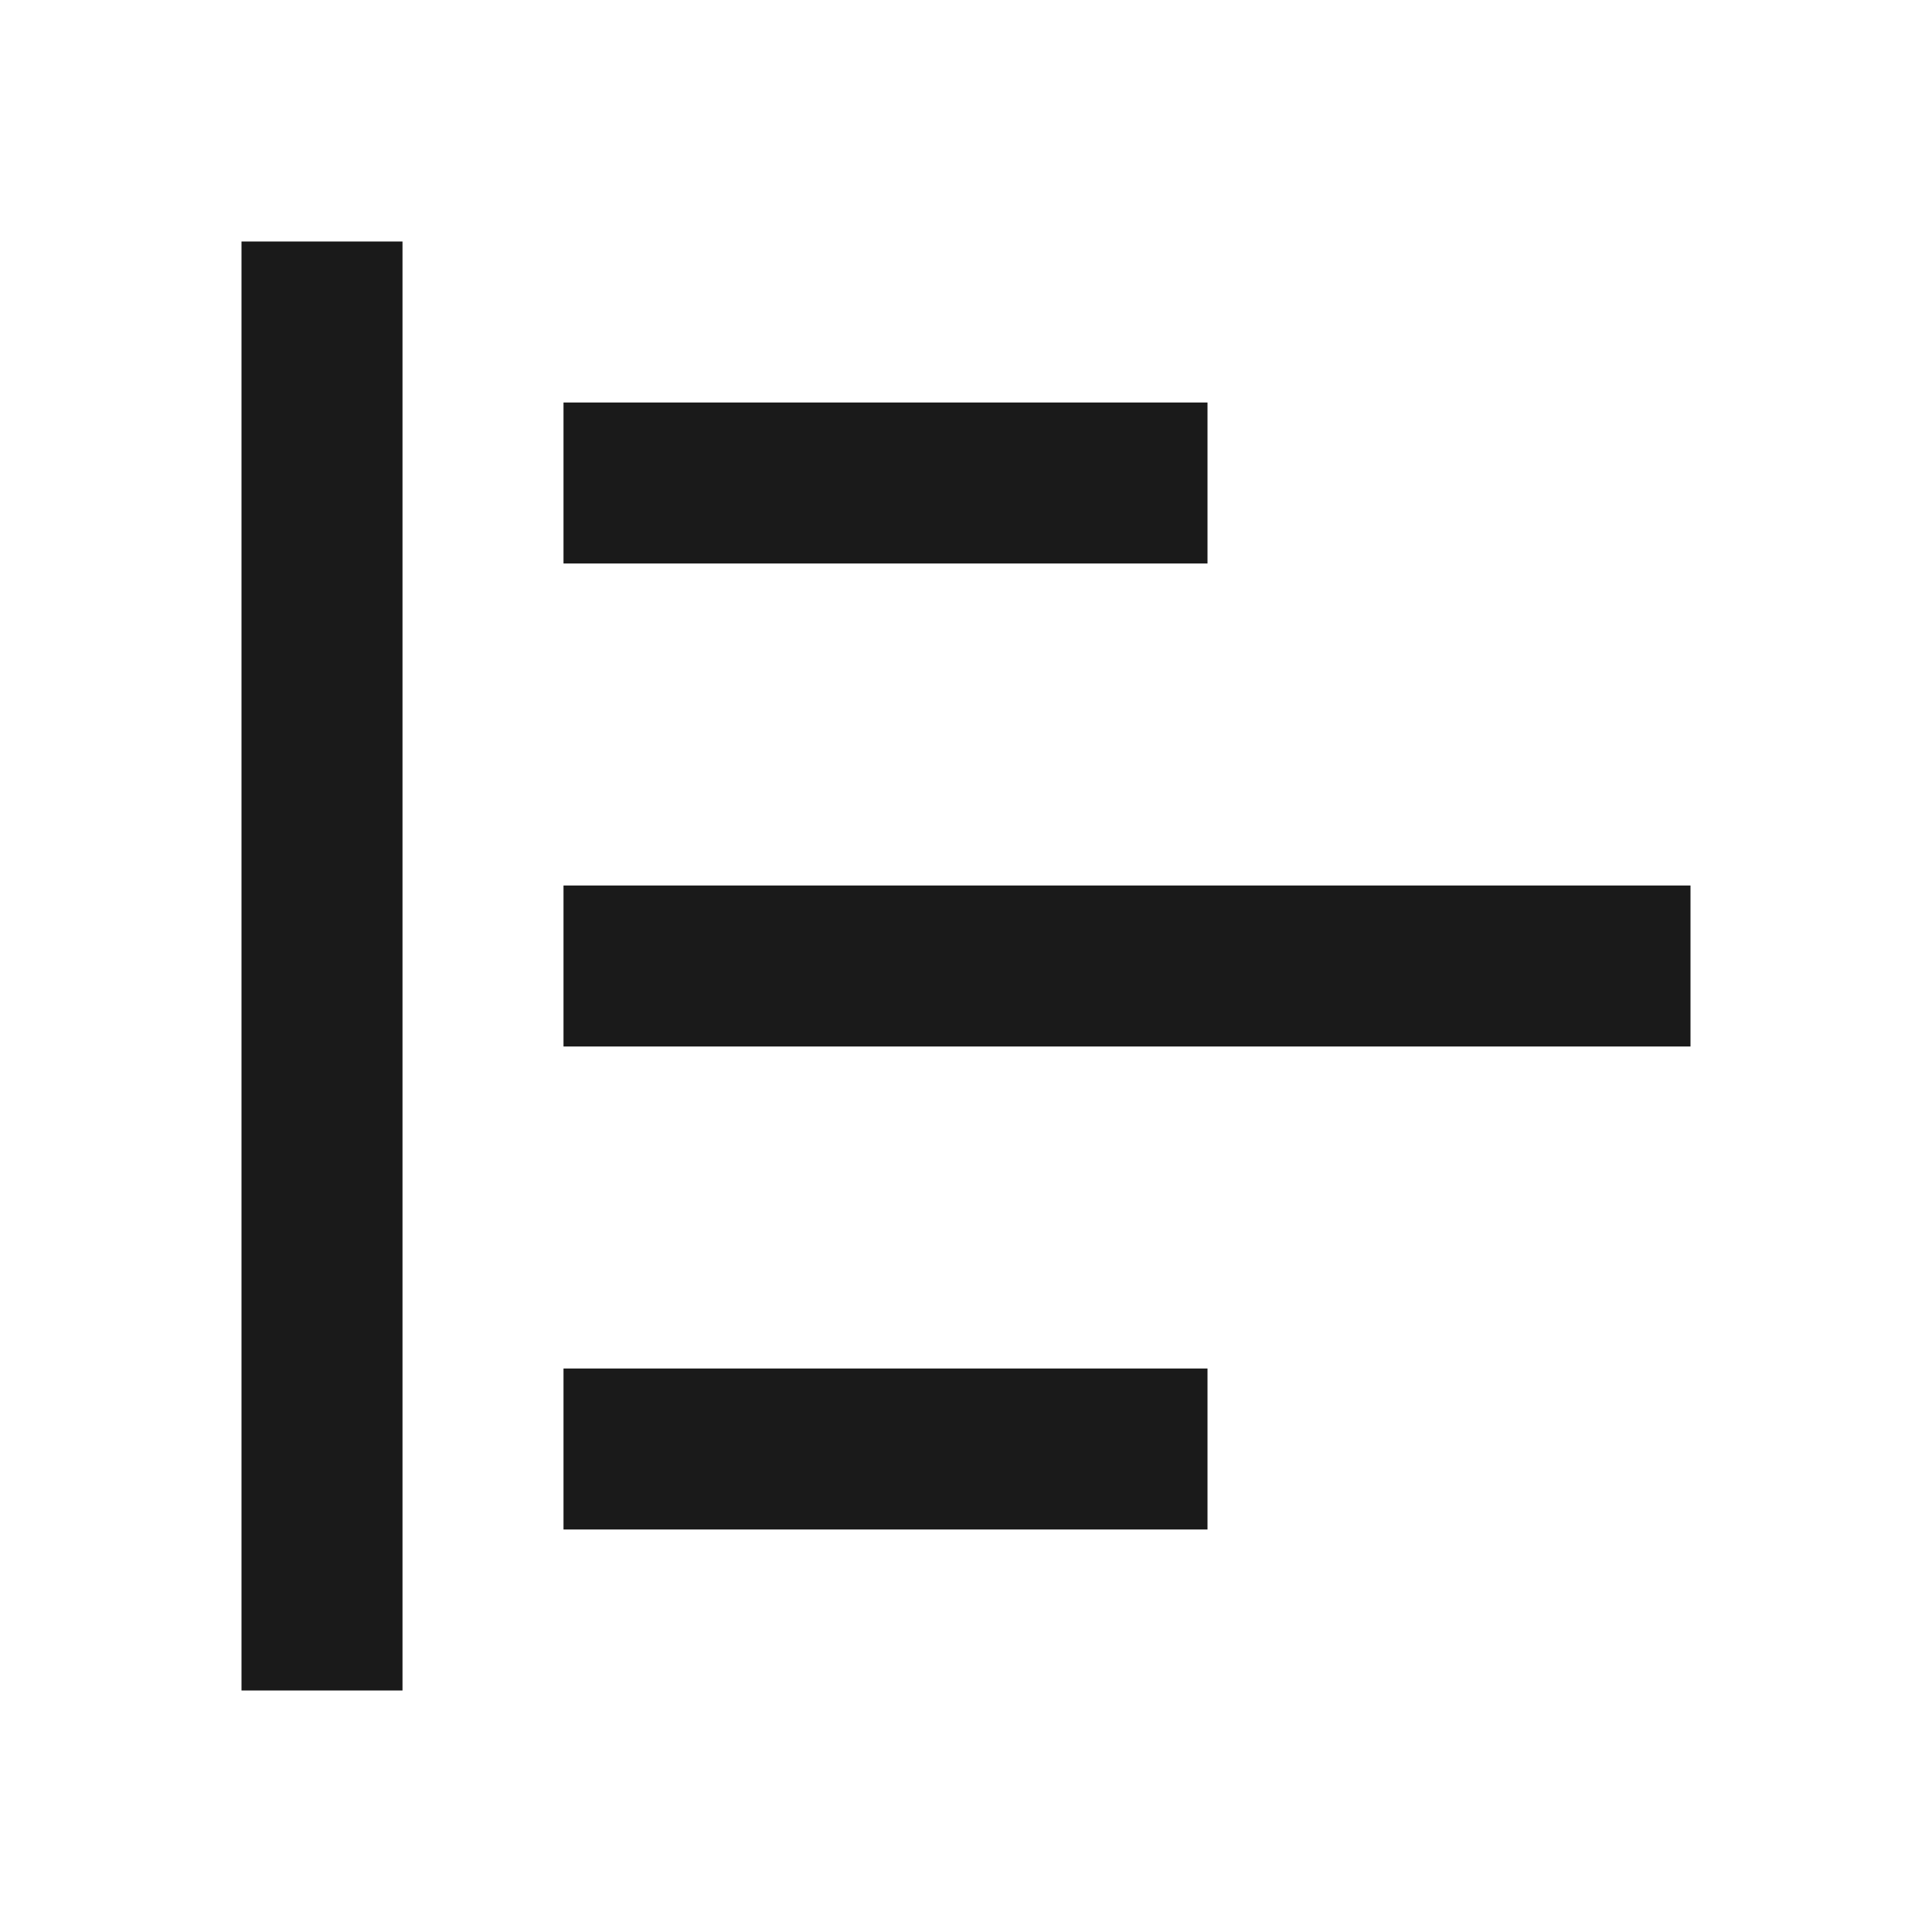
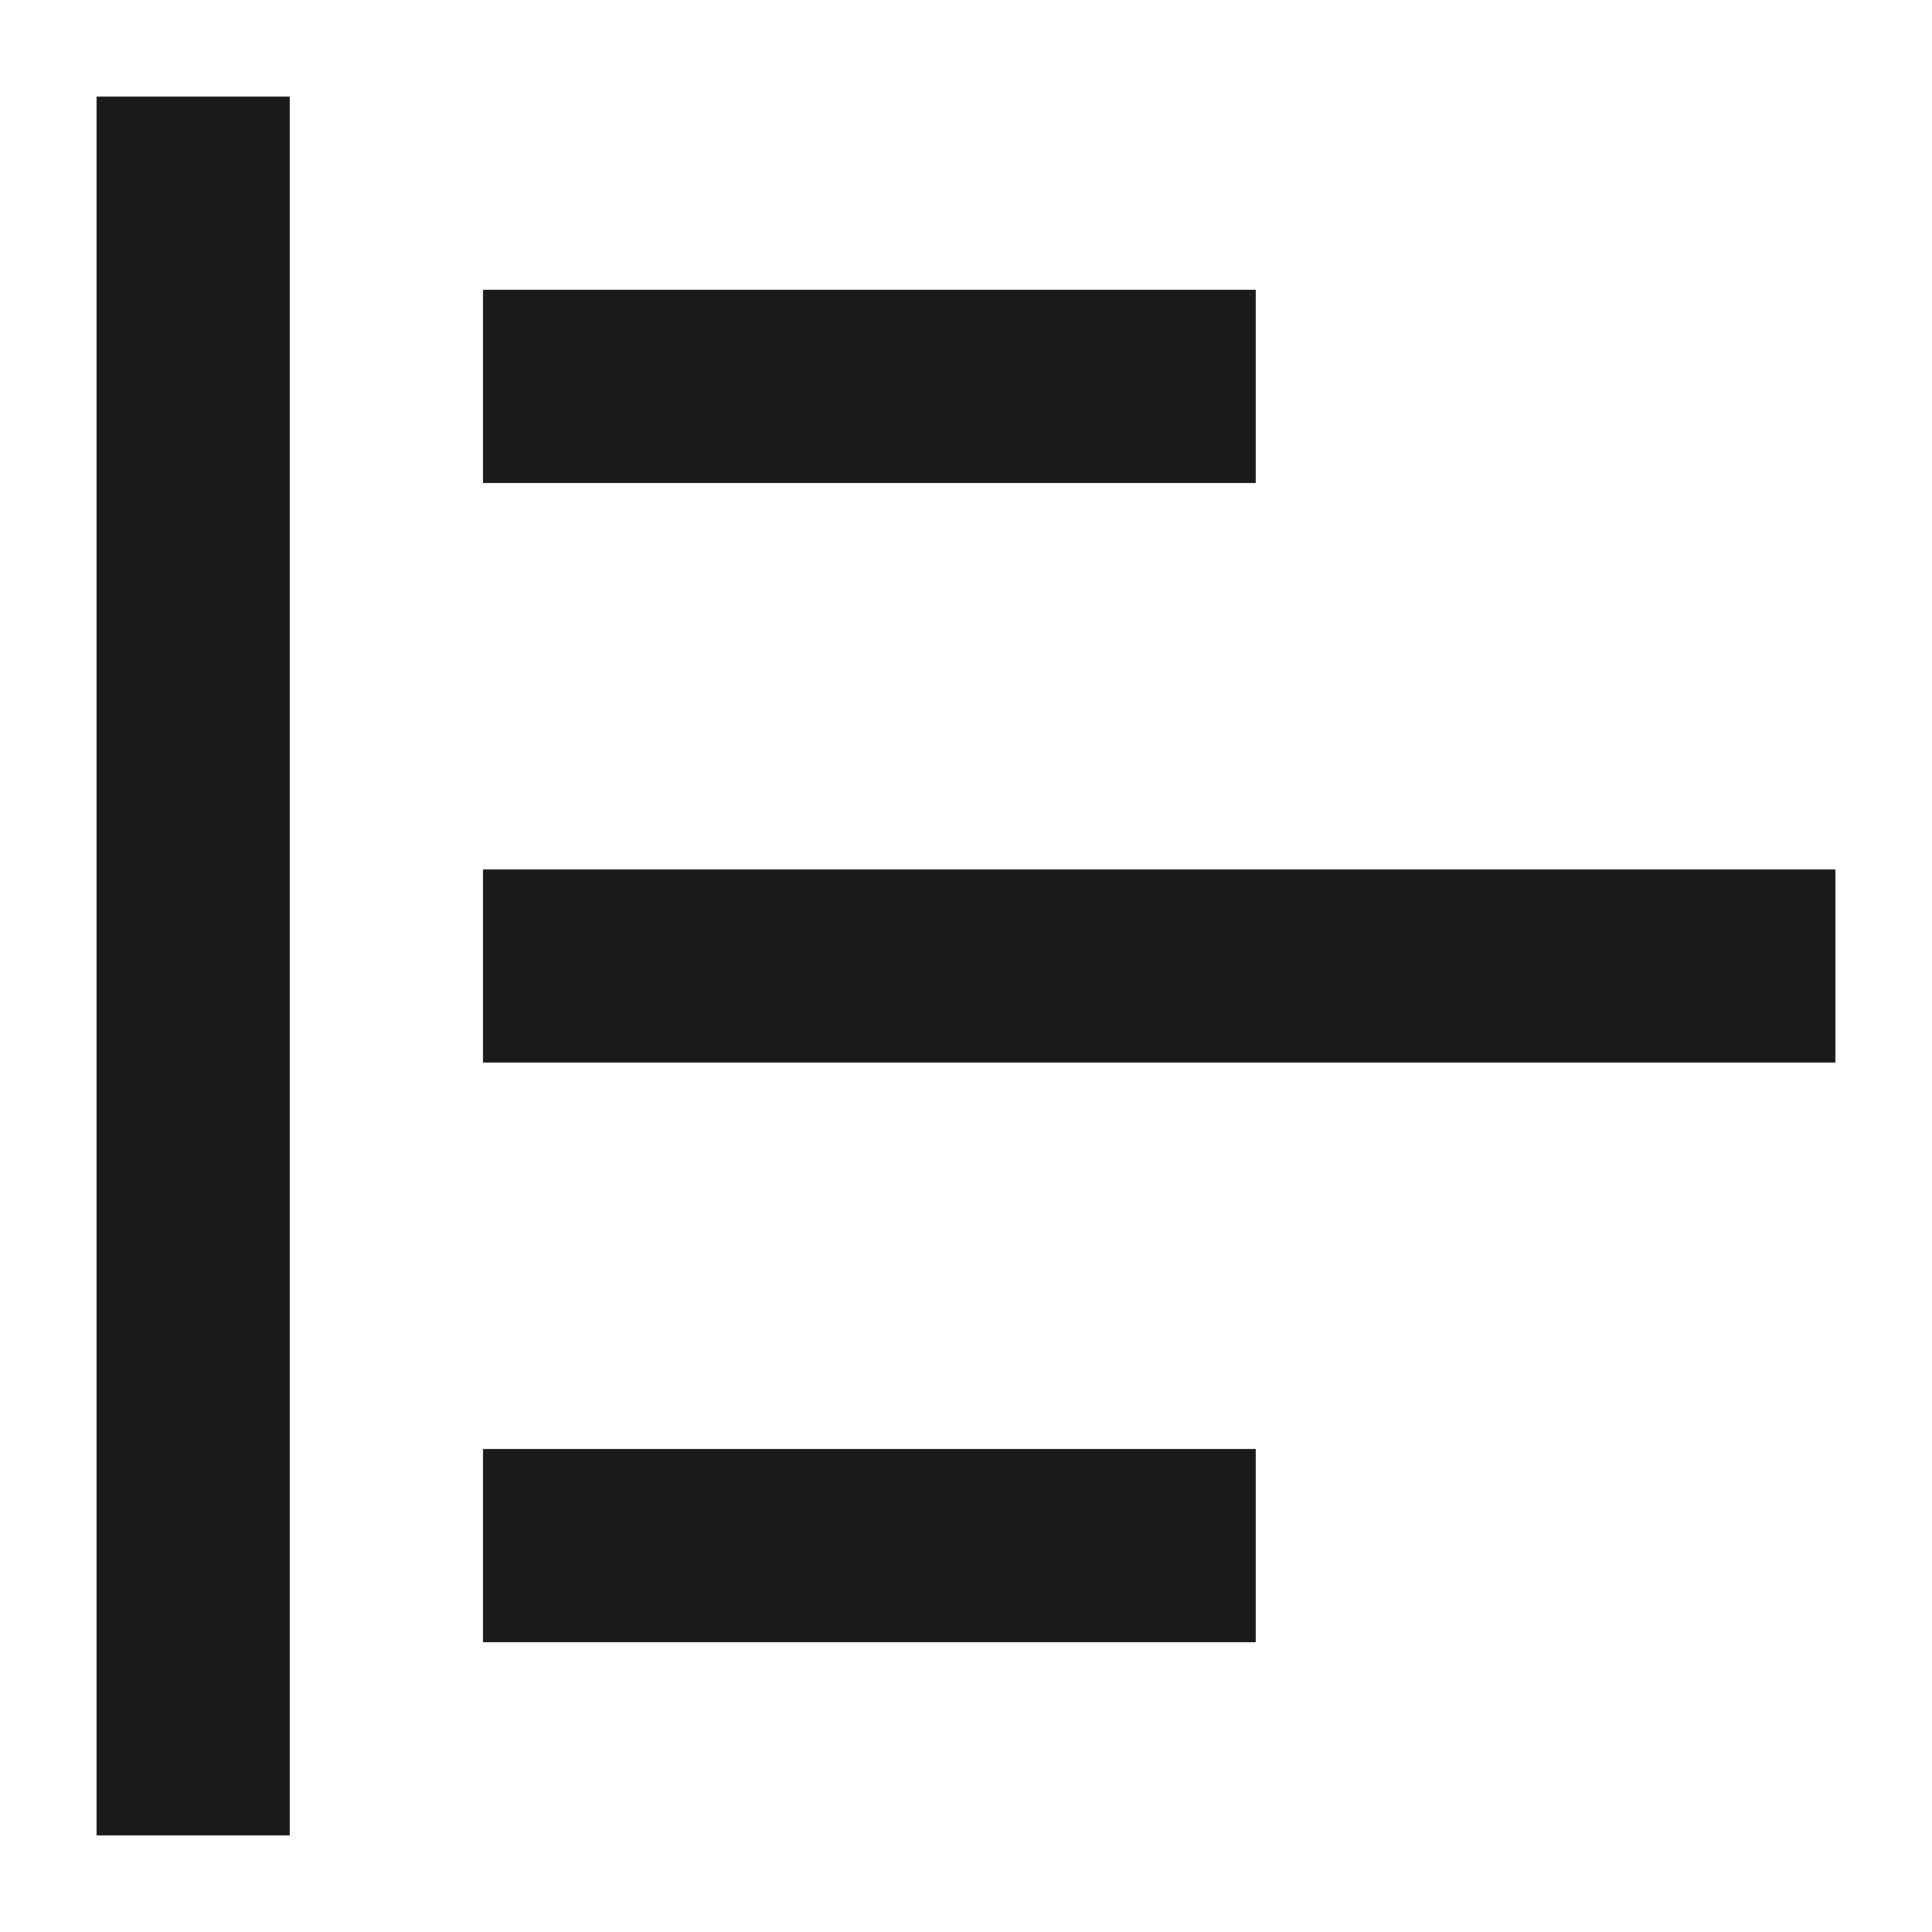
- <svg xmlns="http://www.w3.org/2000/svg" version="1.1" id="svg33406" xml:space="preserve" width="24" height="24" viewBox="0 0 24 24">
+ <svg xmlns="http://www.w3.org/2000/svg" version="1.1" id="svg33406" xml:space="preserve" width="20" height="20" viewBox="0 0 20 20">
  <defs id="defs33410" />
-   <path style="fill:#1a1a1a;fill-rule:evenodd;stroke:#1a1a1a;stroke-width:2;stroke-linecap:butt;stroke-linejoin:miter;stroke-miterlimit:4;stroke-dasharray:none;stroke-opacity:1" d="M 4,3 V 21" id="path33601" />
-   <path style="fill:none;fill-rule:evenodd;stroke:#1a1a1a;stroke-width:2;stroke-linecap:butt;stroke-linejoin:miter;stroke-miterlimit:4;stroke-dasharray:none;stroke-opacity:1" d="M 7,6 15,6" id="path33702-3" />
-   <path style="fill:none;fill-rule:evenodd;stroke:#1a1a1a;stroke-width:2;stroke-linecap:butt;stroke-linejoin:miter;stroke-miterlimit:4;stroke-dasharray:none;stroke-opacity:1" d="M 7,12 H 21" id="path33704-6" />
-   <path style="fill:none;fill-rule:evenodd;stroke:#1a1a1a;stroke-width:2;stroke-linecap:butt;stroke-linejoin:miter;stroke-miterlimit:4;stroke-dasharray:none;stroke-opacity:1" d="M 7,18 H 15" id="path33706-7" />
+   <g id="g2109" transform="translate(-2,-2)">
+     <path style="fill:#1a1a1a;fill-rule:evenodd;stroke:#1a1a1a;stroke-width:2;stroke-linecap:butt;stroke-linejoin:miter;stroke-miterlimit:4;stroke-dasharray:none;stroke-opacity:1" d="M 4,3 V 21" id="path33601" />
+     <path style="fill:none;fill-rule:evenodd;stroke:#1a1a1a;stroke-width:2;stroke-linecap:butt;stroke-linejoin:miter;stroke-miterlimit:4;stroke-dasharray:none;stroke-opacity:1" d="M 7,6 15,6" id="path33702-3" />
+     <path style="fill:none;fill-rule:evenodd;stroke:#1a1a1a;stroke-width:2;stroke-linecap:butt;stroke-linejoin:miter;stroke-miterlimit:4;stroke-dasharray:none;stroke-opacity:1" d="M 7,12 H 21" id="path33704-6" />
+     <path style="fill:none;fill-rule:evenodd;stroke:#1a1a1a;stroke-width:2;stroke-linecap:butt;stroke-linejoin:miter;stroke-miterlimit:4;stroke-dasharray:none;stroke-opacity:1" d="M 7,18 H 15" id="path33706-7" />
+   </g>
</svg>
